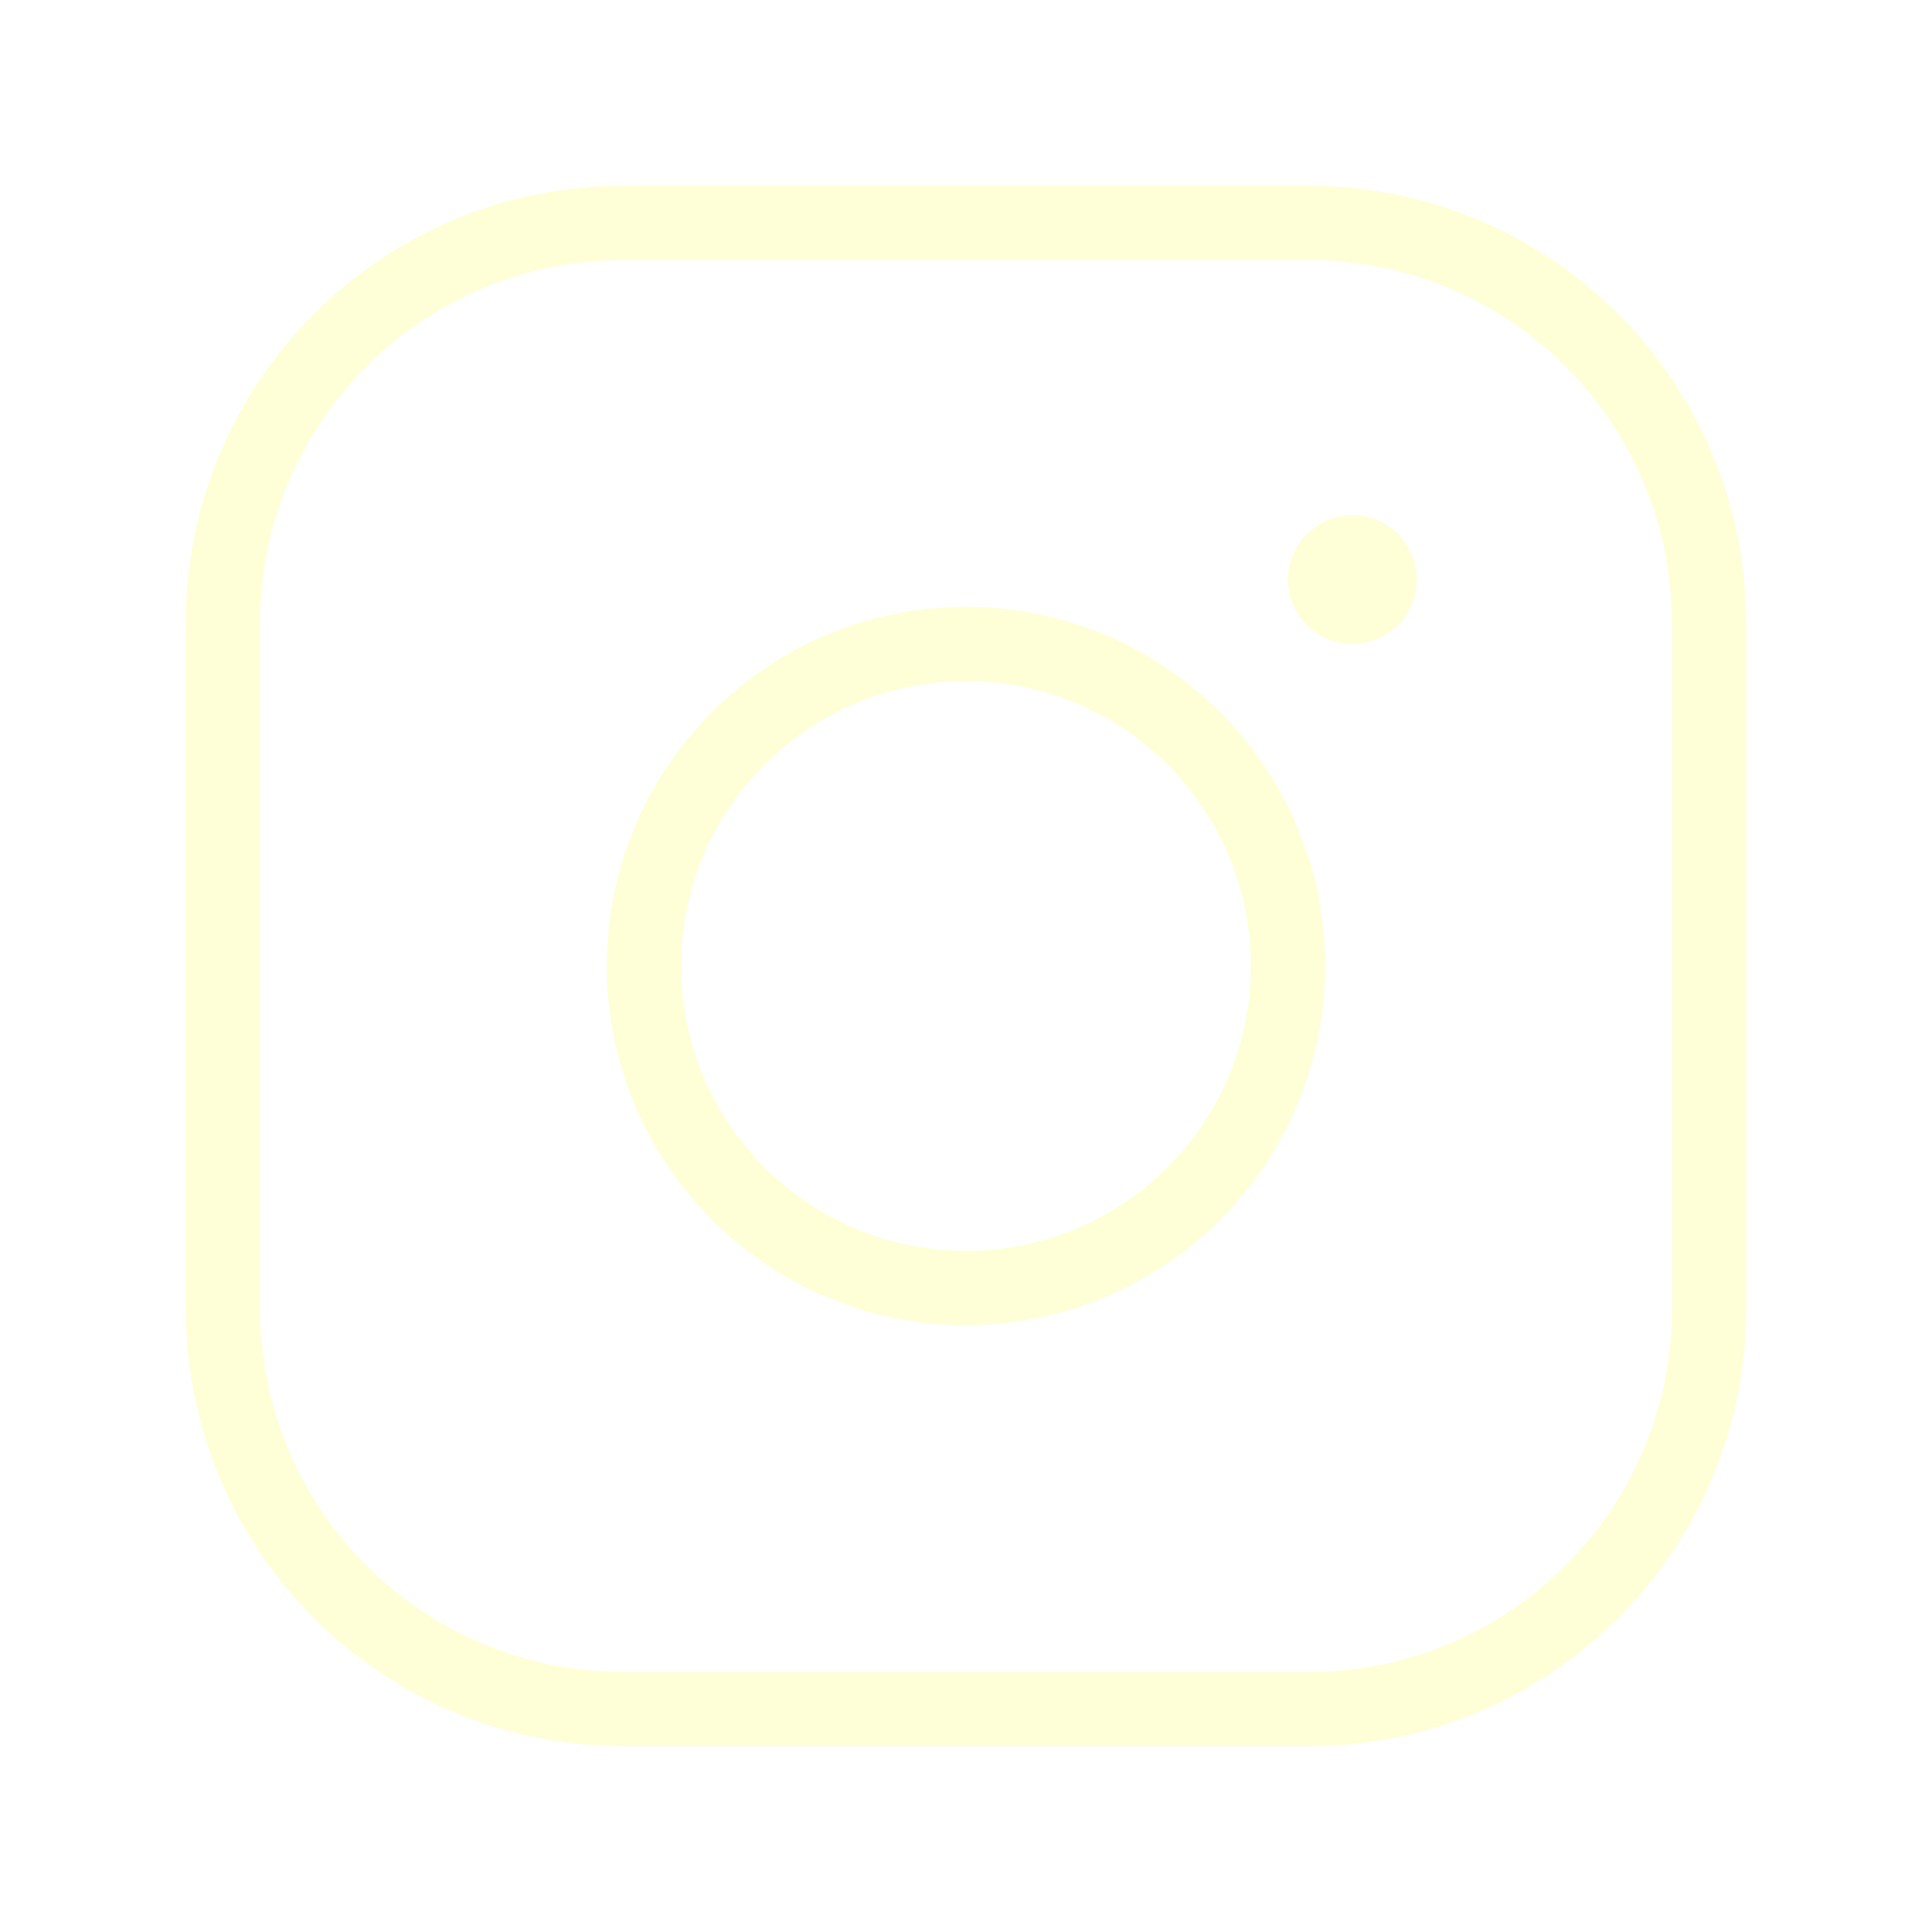
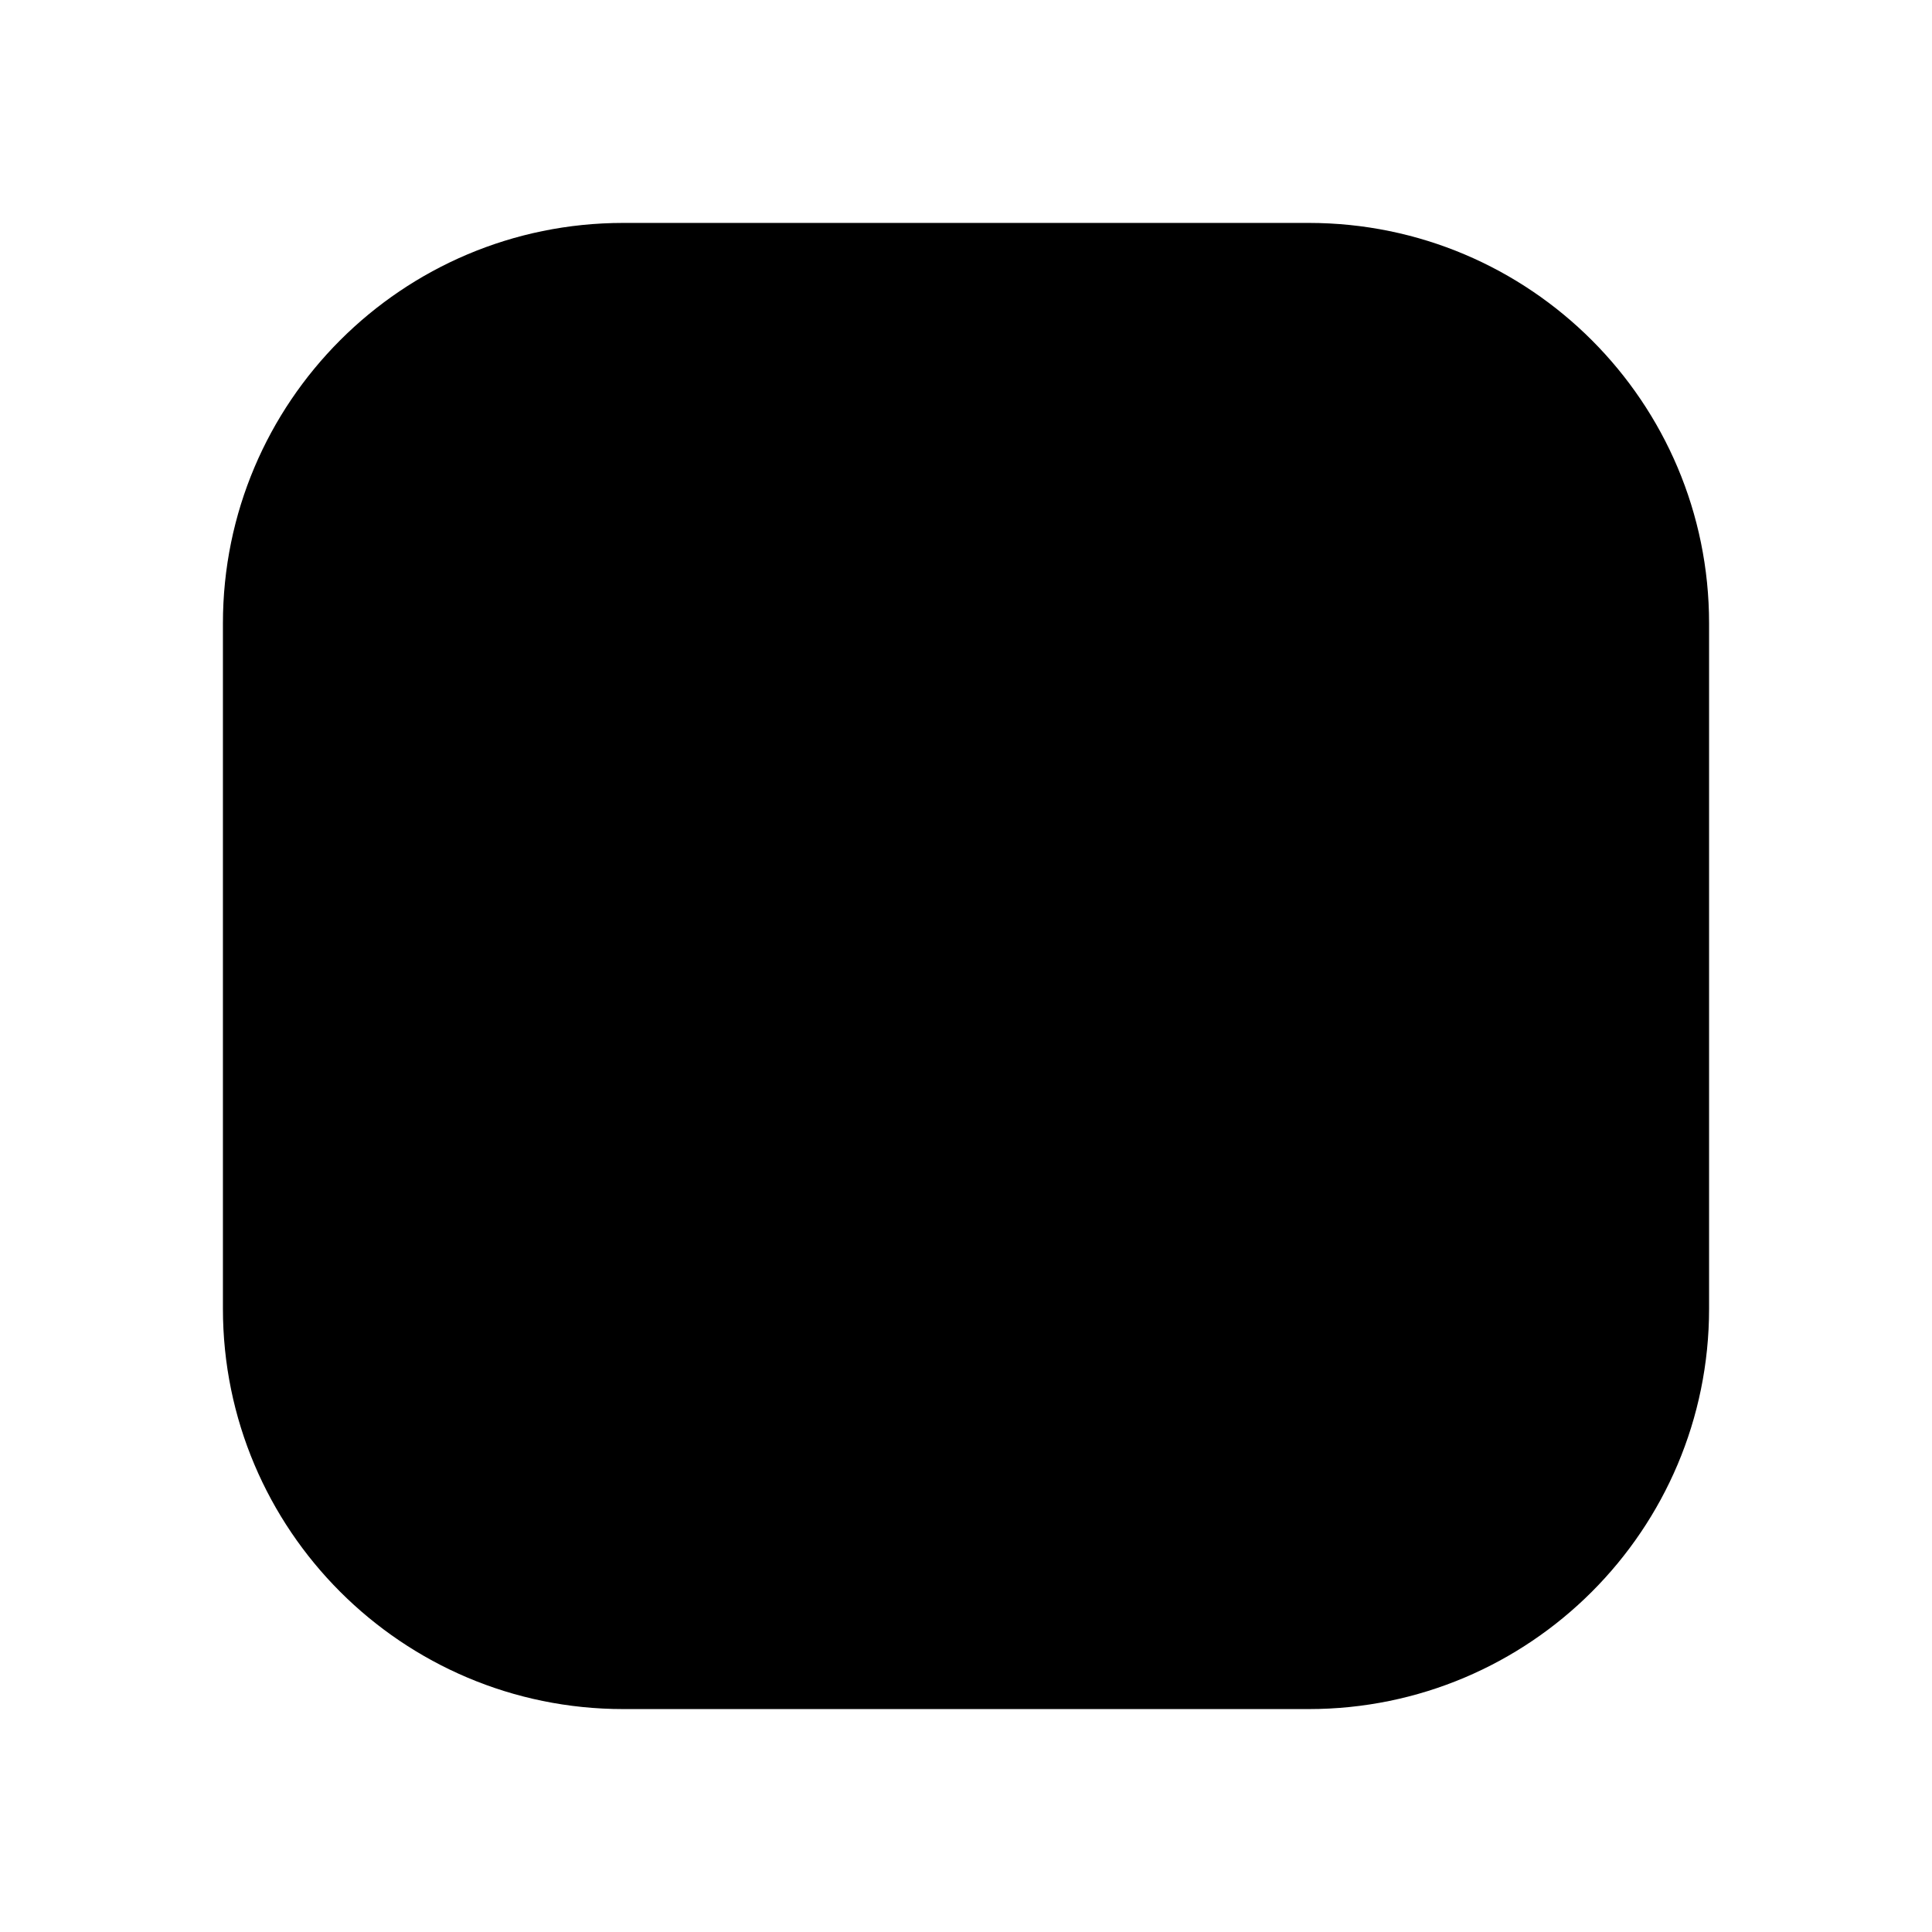
- <svg xmlns="http://www.w3.org/2000/svg" viewBox="0 0 52 52" fill="none">
-   <path d="M35.224 6H16.776C10.824 6 6 10.825 6 16.777V35.223C6 41.175 10.825 46 16.777 46H35.223C41.175 46 46 41.175 46 35.223V16.777C46 10.825 41.176 6 35.224 6Z" stroke="#FEFFD7" stroke-width="2" stroke-miterlimit="10" />
-   <path d="M26 34.667C30.787 34.667 34.667 30.786 34.667 26C34.667 21.213 30.787 17.333 26 17.333C21.214 17.333 17.333 21.213 17.333 26C17.333 30.786 21.214 34.667 26 34.667Z" stroke="#FEFFD7" stroke-width="2" stroke-miterlimit="10" />
-   <path d="M36.4 17.333C37.357 17.333 38.133 16.557 38.133 15.6C38.133 14.643 37.357 13.867 36.4 13.867C35.443 13.867 34.667 14.643 34.667 15.6C34.667 16.557 35.443 17.333 36.4 17.333Z" fill="#FEFFD7" />
+ <svg viewBox="0 0 52 52">
+   <path d="M35.224 6H16.776C10.824 6 6 10.825 6 16.777V35.223C6 41.175 10.825 46 16.777 46H35.223C41.175 46 46 41.175 46 35.223V16.777C46 10.825 41.176 6 35.224 6Z" stroke-width="2" stroke-miterlimit="10" />
+   <path d="M26 34.667C30.787 34.667 34.667 30.786 34.667 26C34.667 21.213 30.787 17.333 26 17.333C21.214 17.333 17.333 21.213 17.333 26C17.333 30.786 21.214 34.667 26 34.667Z" stroke-width="2" stroke-miterlimit="10" />
+   <path d="M36.4 17.333C37.357 17.333 38.133 16.557 38.133 15.6C38.133 14.643 37.357 13.867 36.4 13.867C35.443 13.867 34.667 14.643 34.667 15.6C34.667 16.557 35.443 17.333 36.4 17.333Z" stroke-width="2" />
</svg>
